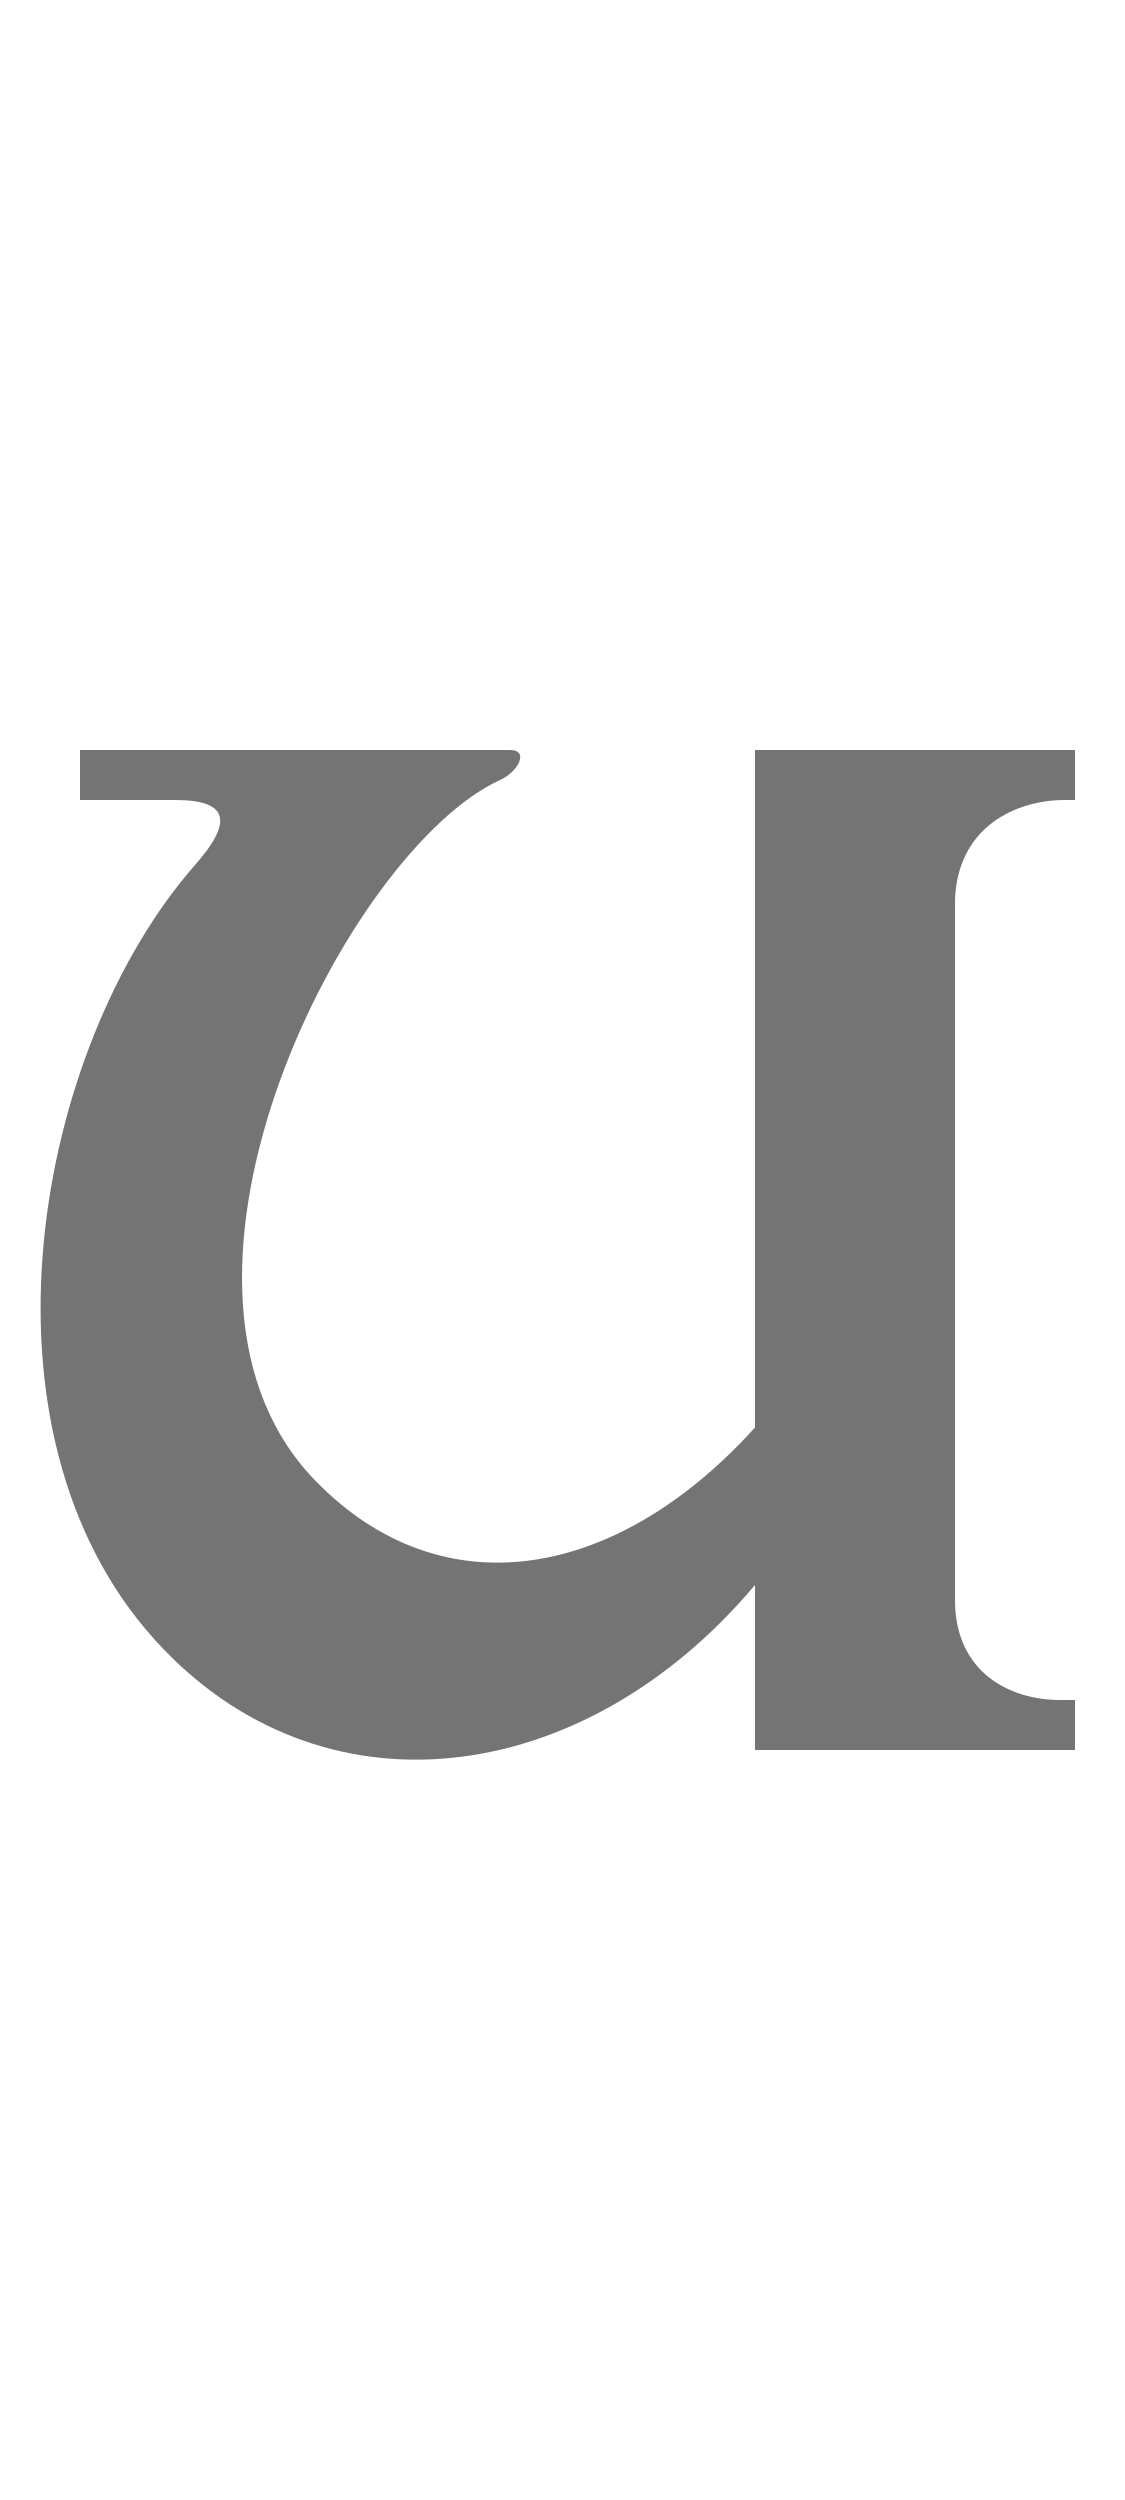
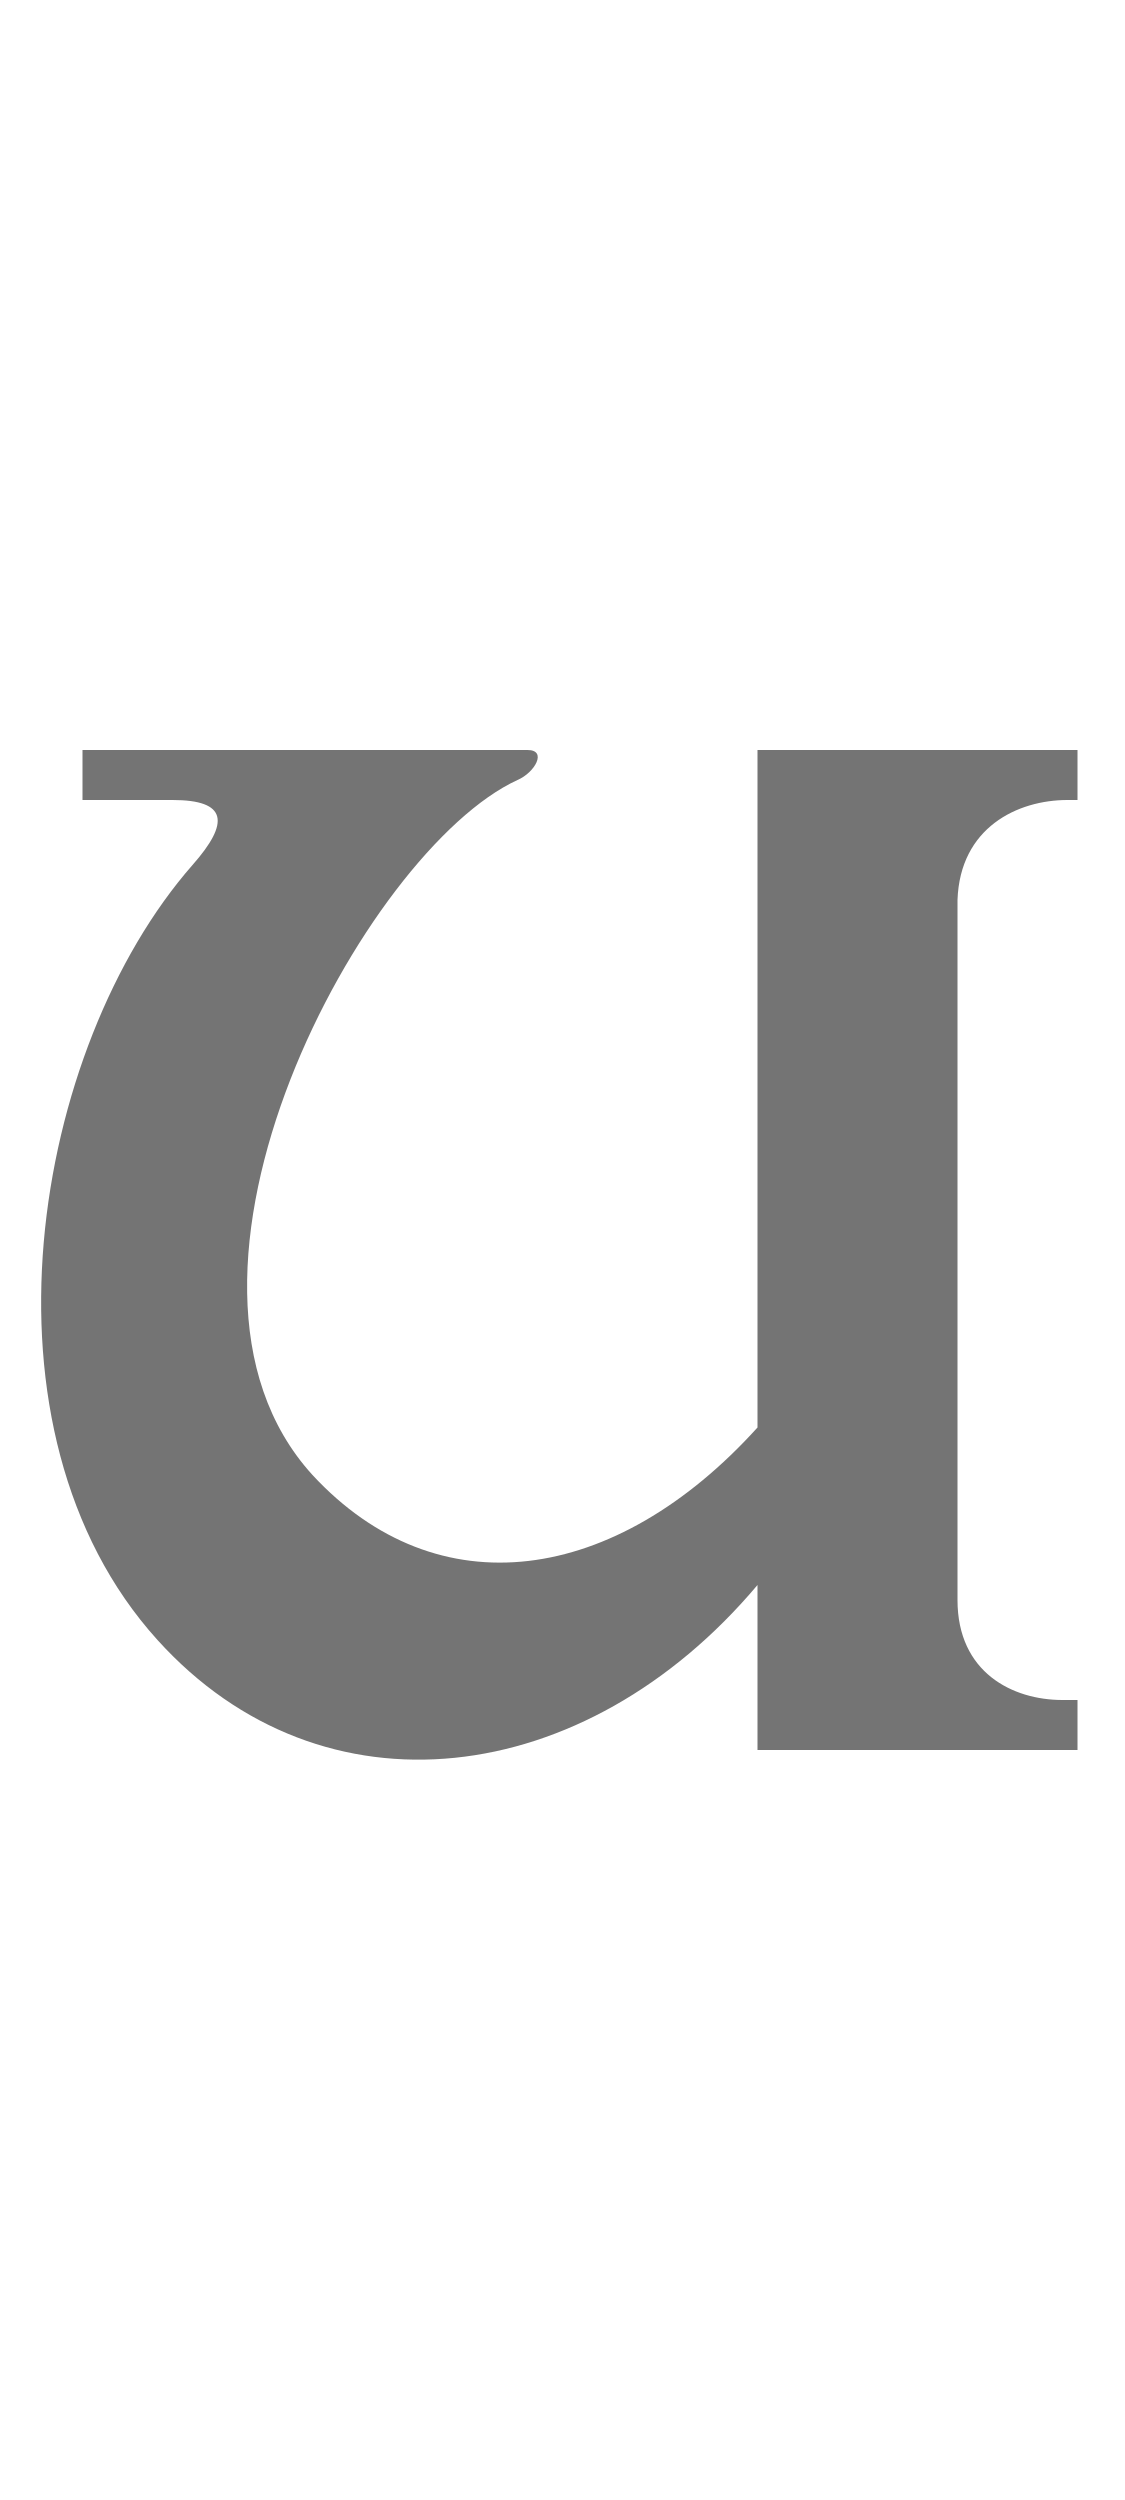
<svg xmlns="http://www.w3.org/2000/svg" width="450mm" height="1000mm" viewBox="0 0 450 1000" version="1.1" id="svg1" xml:space="preserve">
  <defs id="defs1" />
-   <path id="glyph_" style="fill:#747474;stroke-width:160;stroke-linecap:round;stroke-linejoin:round;paint-order:stroke markers fill" d="m 32,300 v 20 h 38 c 22,0 23,9 8,26 -64,73 -92,226 -16,310 66,73 171,60 240,-22 v 66 h 128 v -20 h -6 c -20,0 -42,-11 -42,-40 V 360 c 1,-29 24,-40 44,-40 h 4 V 300 H 302 v 42 18 211 c -57,63 -128,73 -178,19 -72,-79 15,-250 76,-278 7,-3 12,-12 4,-12 z" />
+   <path id="glyph_" style="fill:#747474;stroke-width:160;stroke-linecap:round;stroke-linejoin:round;paint-order:stroke markers fill" d="m 33,300 v 20 h 36 c 22,0 23,9 8,26 -64,73 -90,226 -14,310 66,73 171,60 240,-22 v 66 h 128 v -20 h -6 c -20,0 -42,-11 -42,-40 V 360 c 1,-29 24,-40 44,-40 h 4 v -20 h -128 v 42 18 211 c -57,63 -128,73 -178,19 -72,-79 21,-250 82,-278 7,-3 12,-12 4,-12 z" />
</svg>
